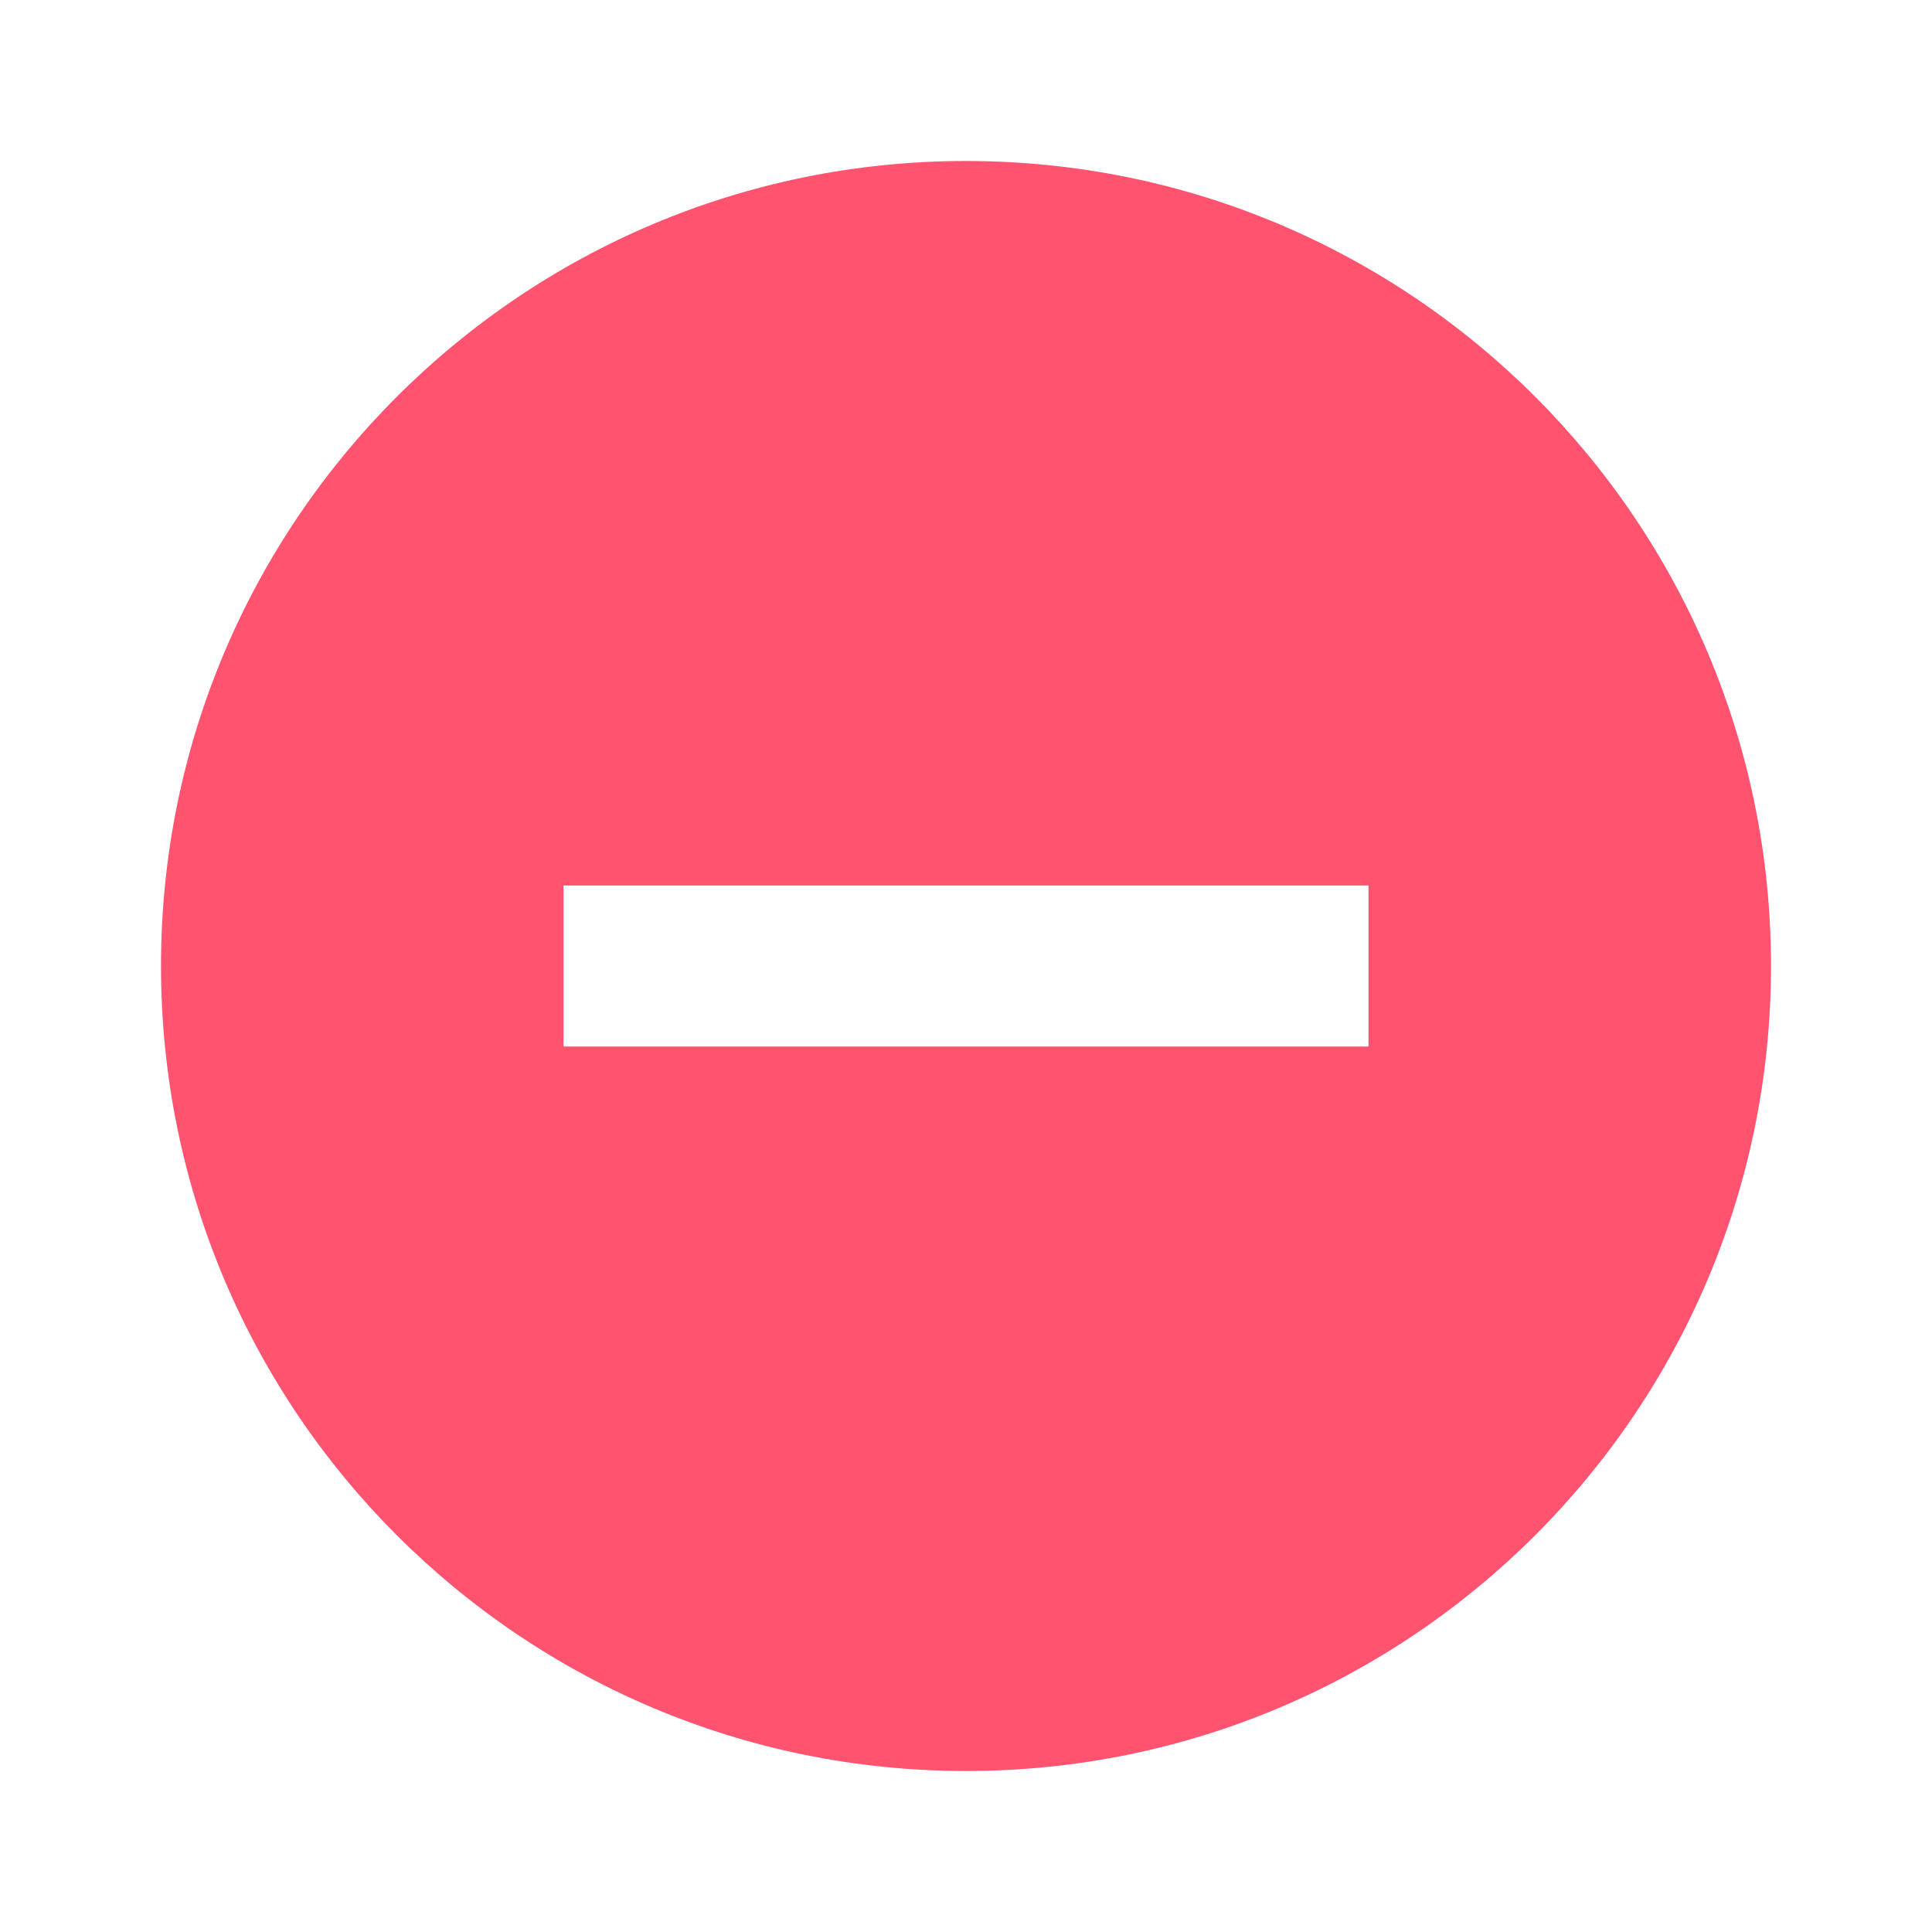
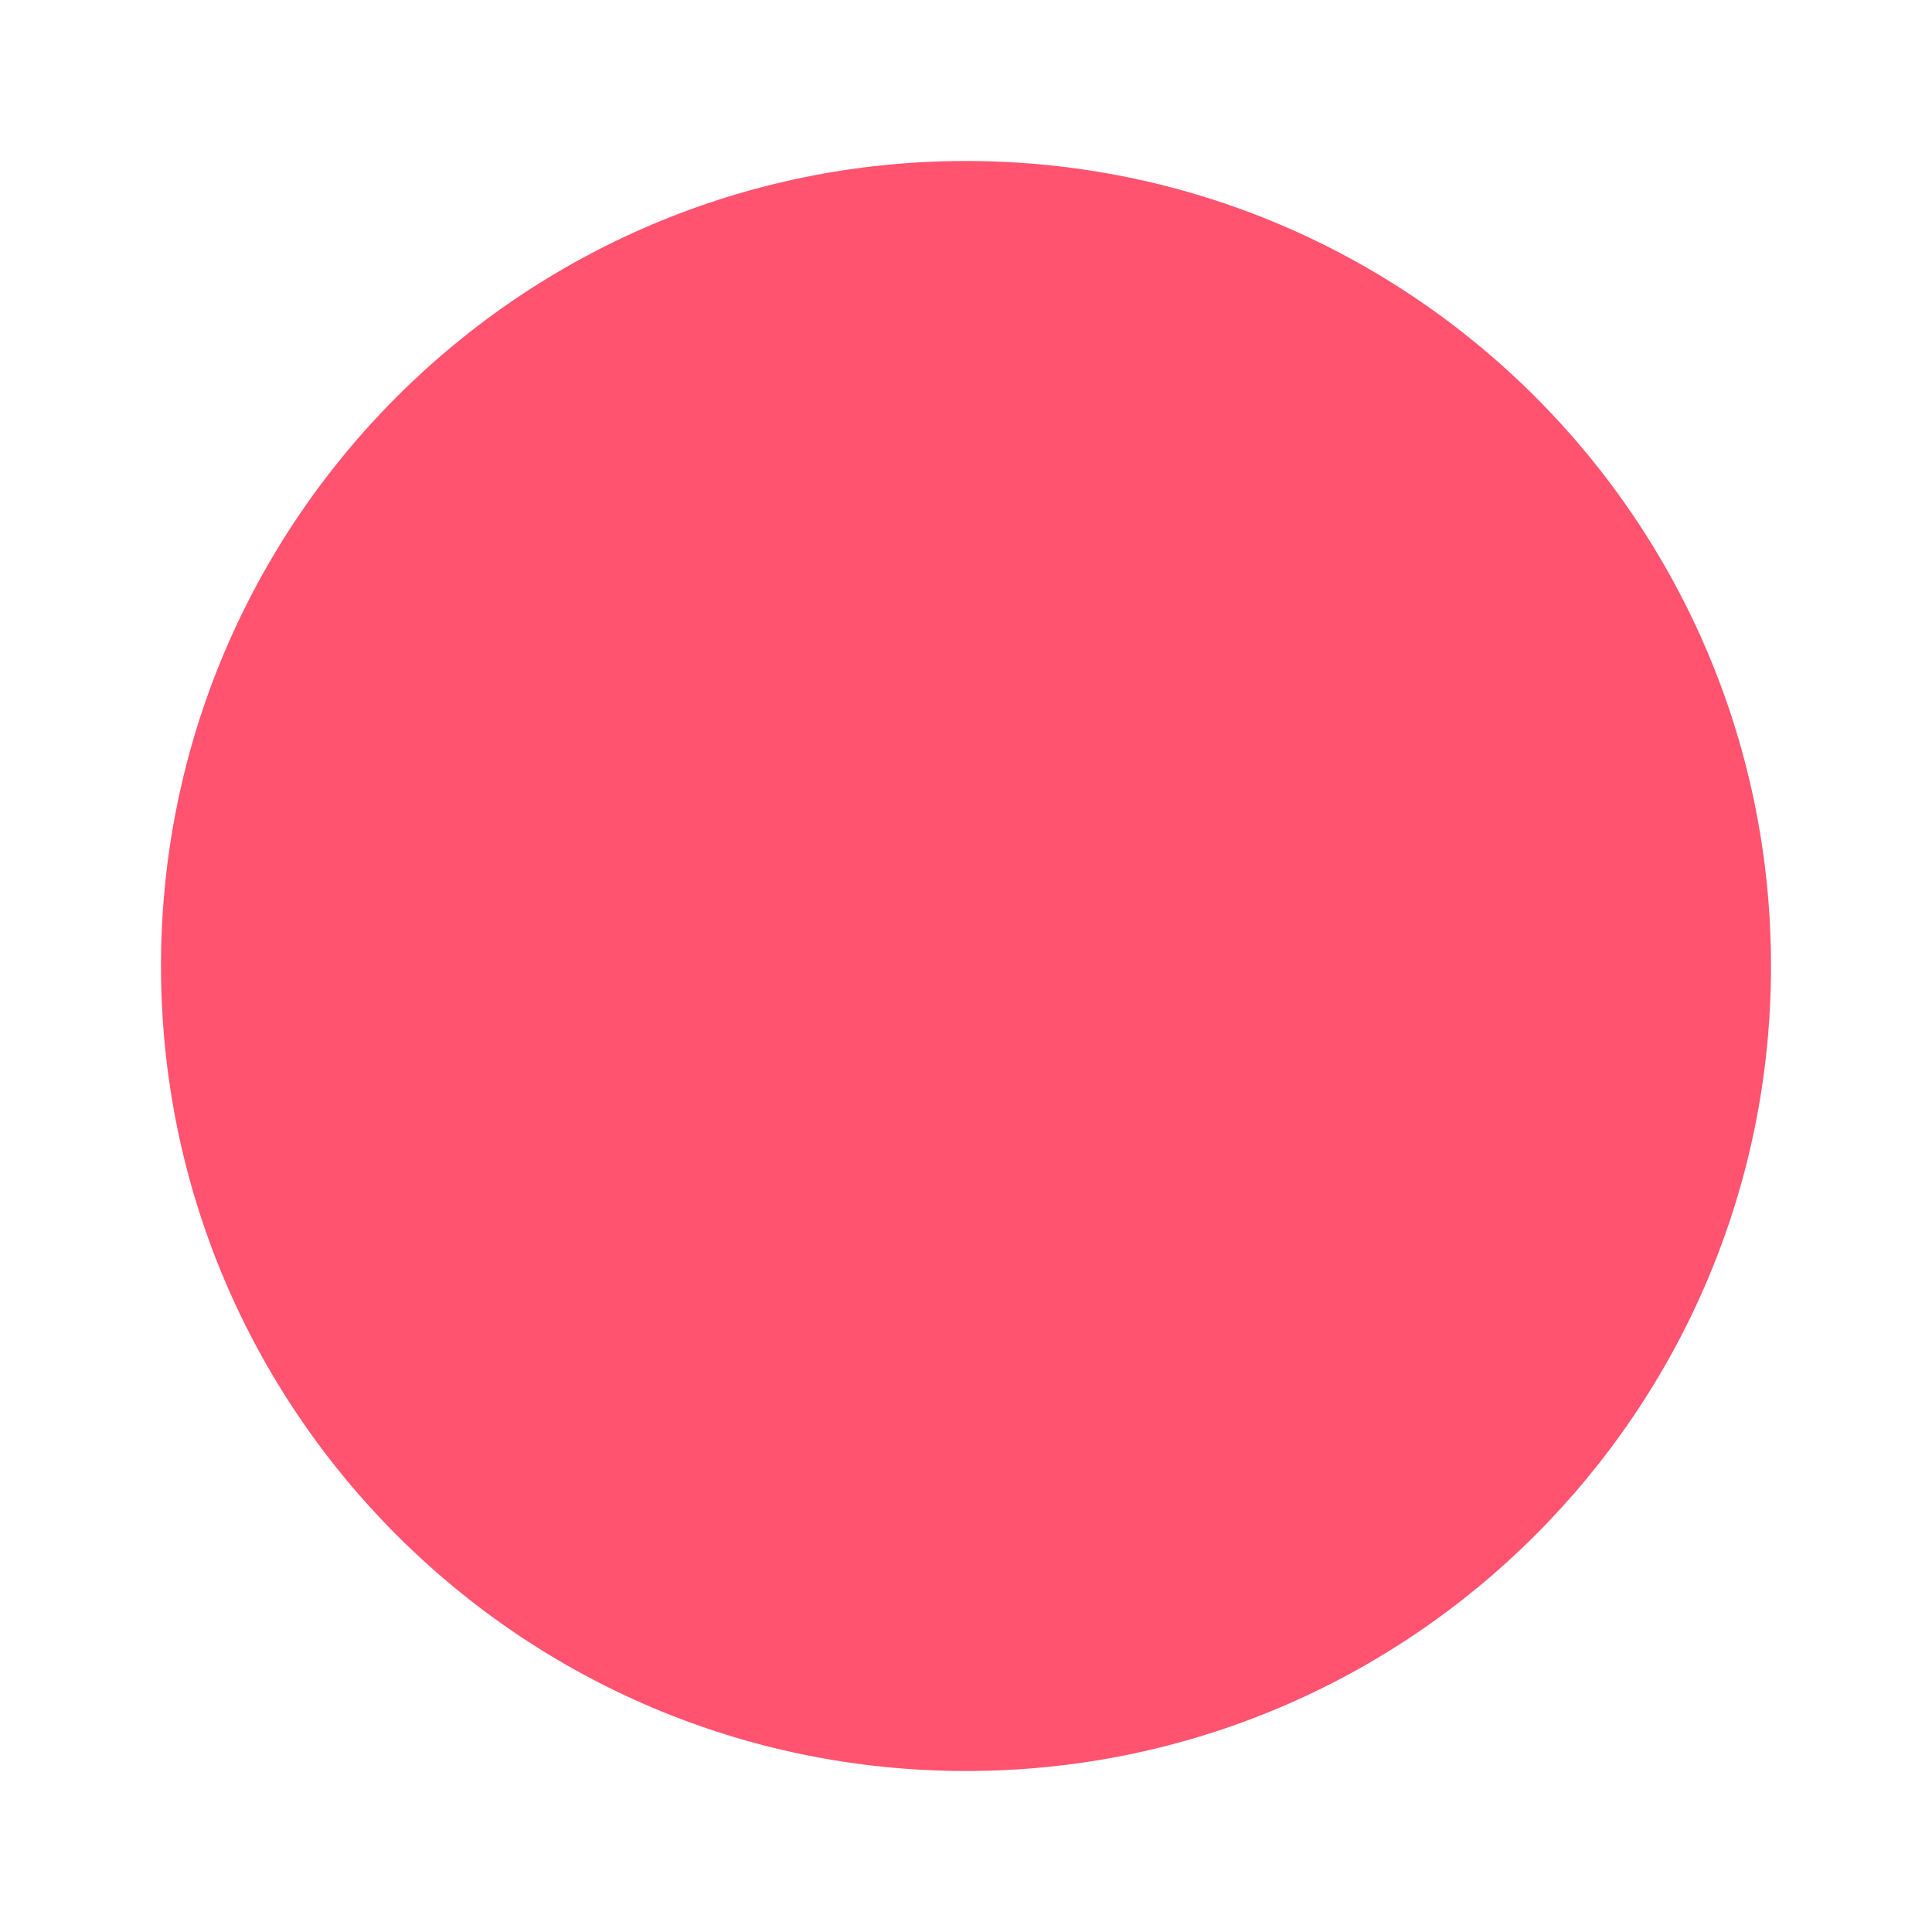
<svg xmlns="http://www.w3.org/2000/svg" version="1.1" width="12px" height="12px" viewBox="0 0 24 24">
-   <path fill="#FF5370" d="M12,2A10,10 0 0,0 2,12A10,10 0 0,0 12,22A10,10 0 0,0 22,12A10,10 0 0,0 12,2M17,13H7V11H17V13Z" />
+   <path fill="#FF5370" d="M12,2A10,10 0 0,0 2,12A10,10 0 0,0 12,22A10,10 0 0,0 22,12A10,10 0 0,0 12,2Z" />
</svg>
